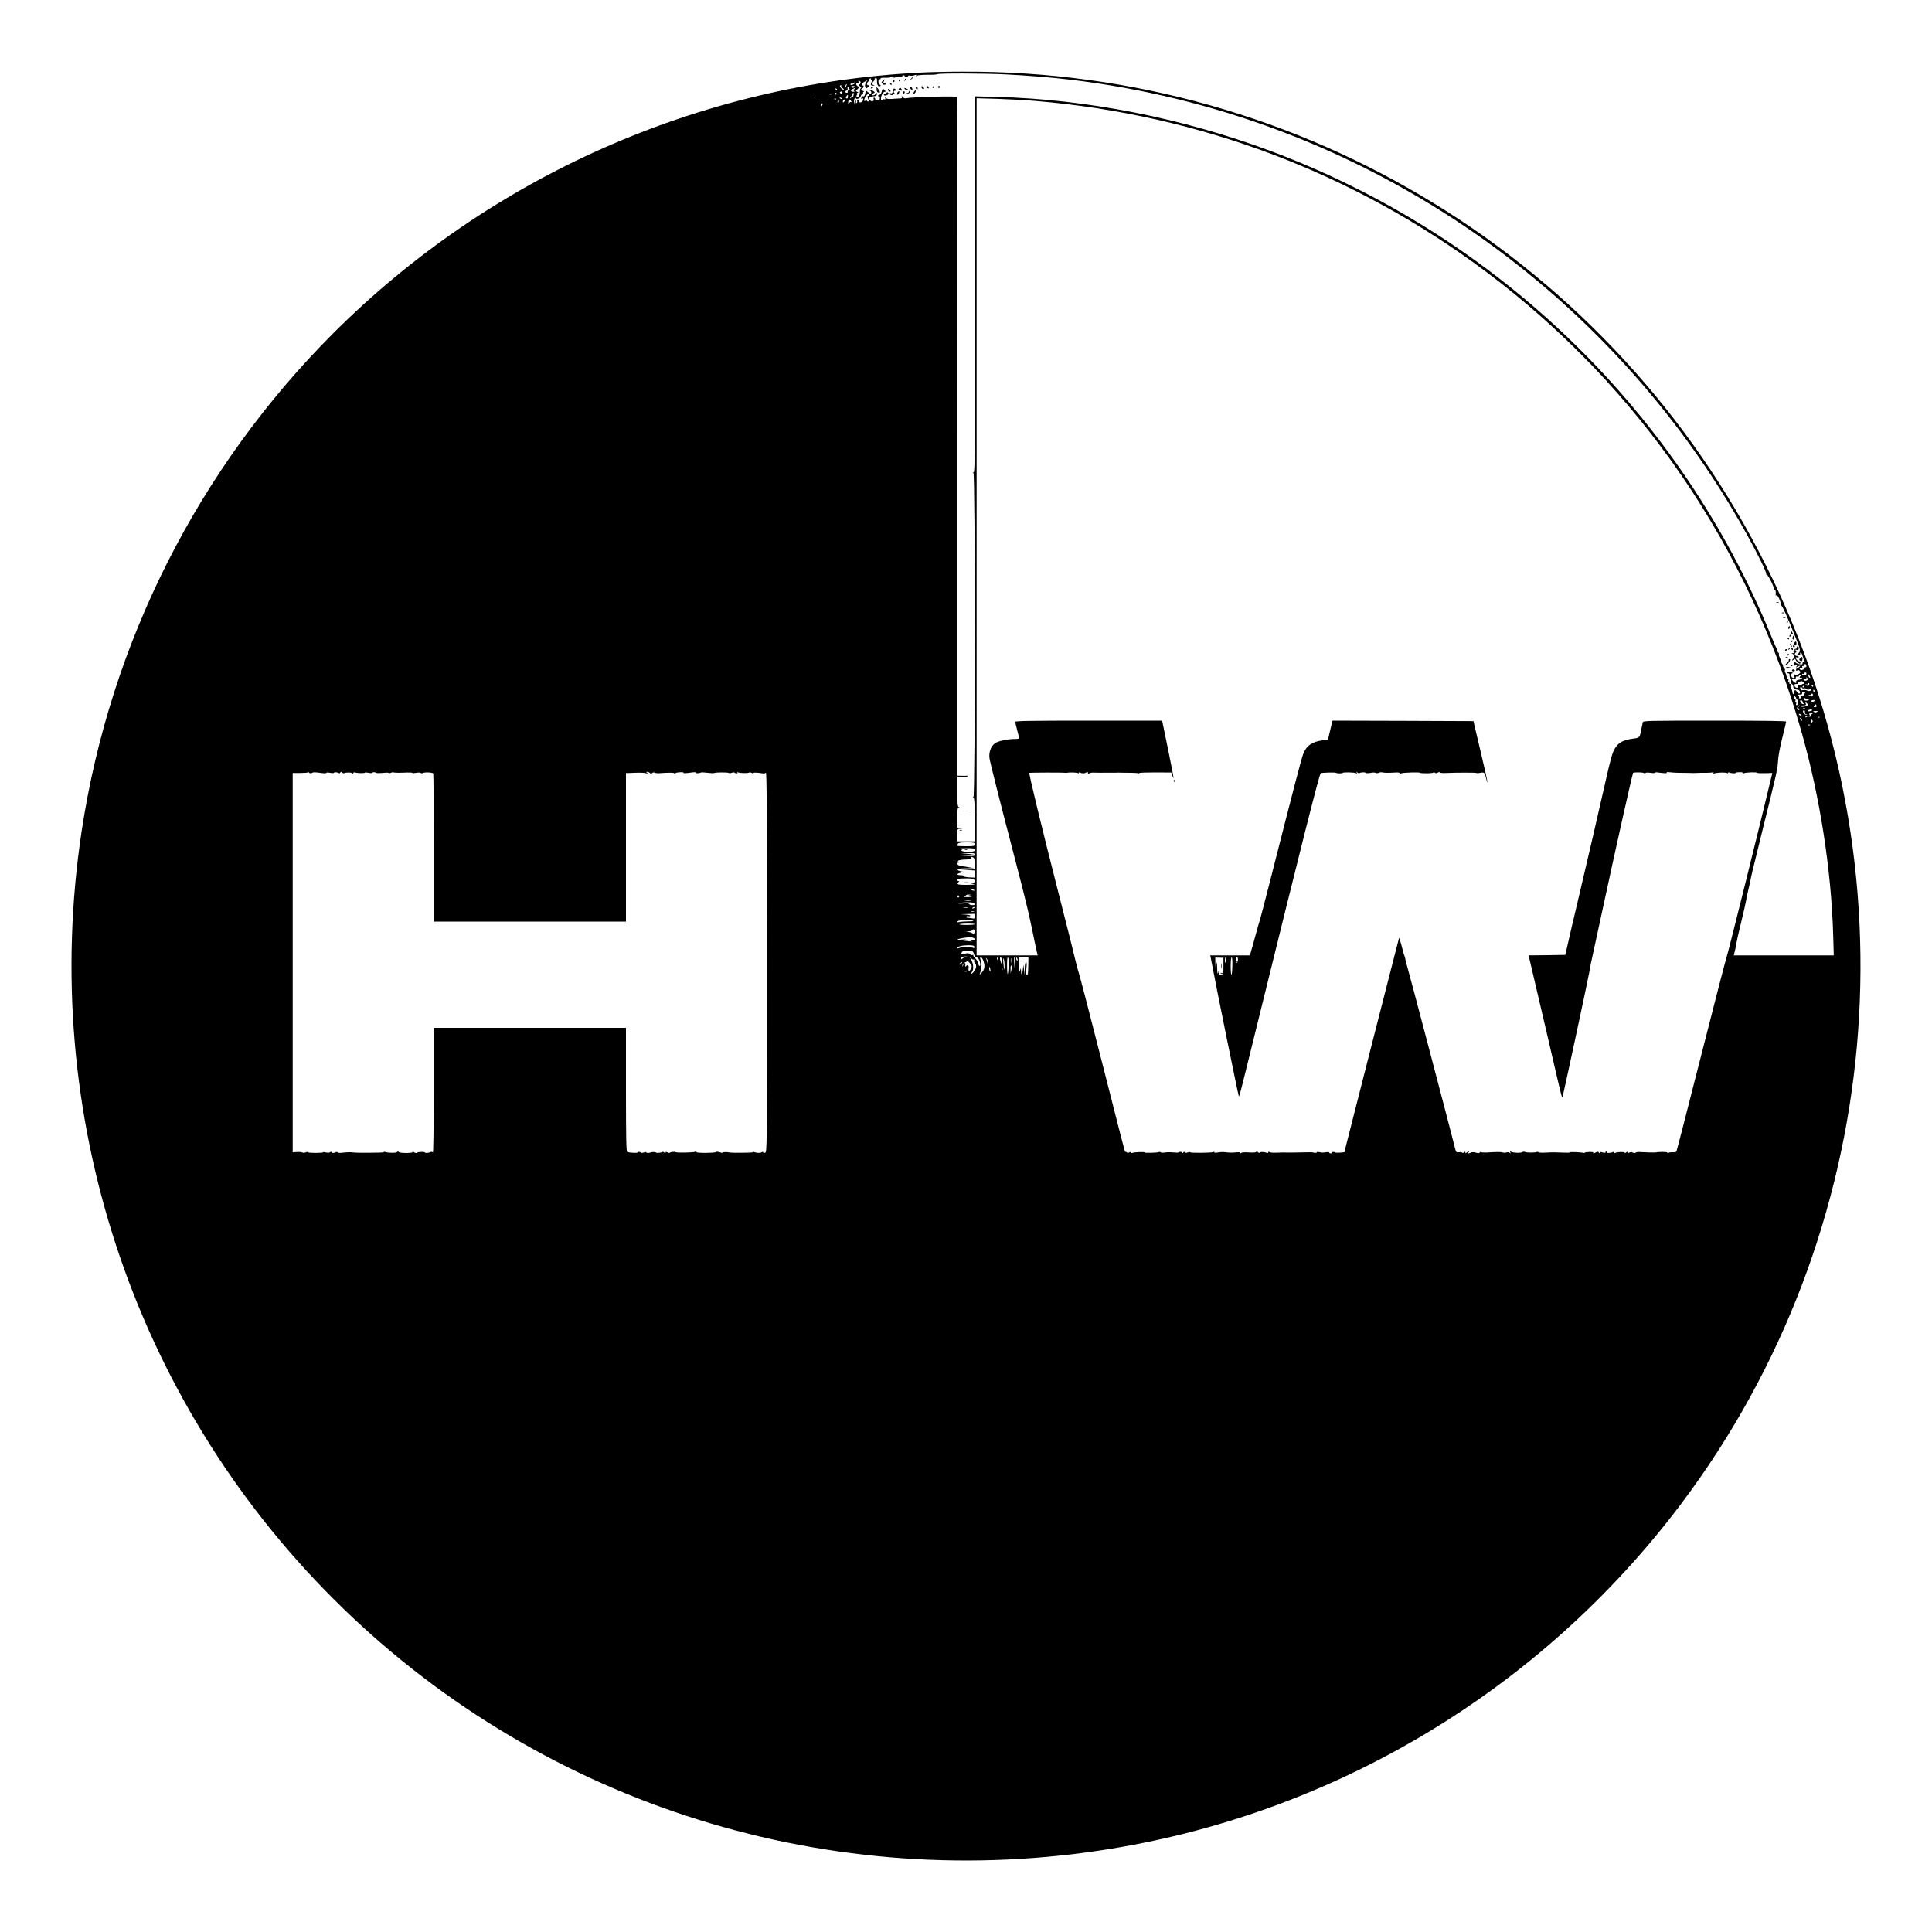
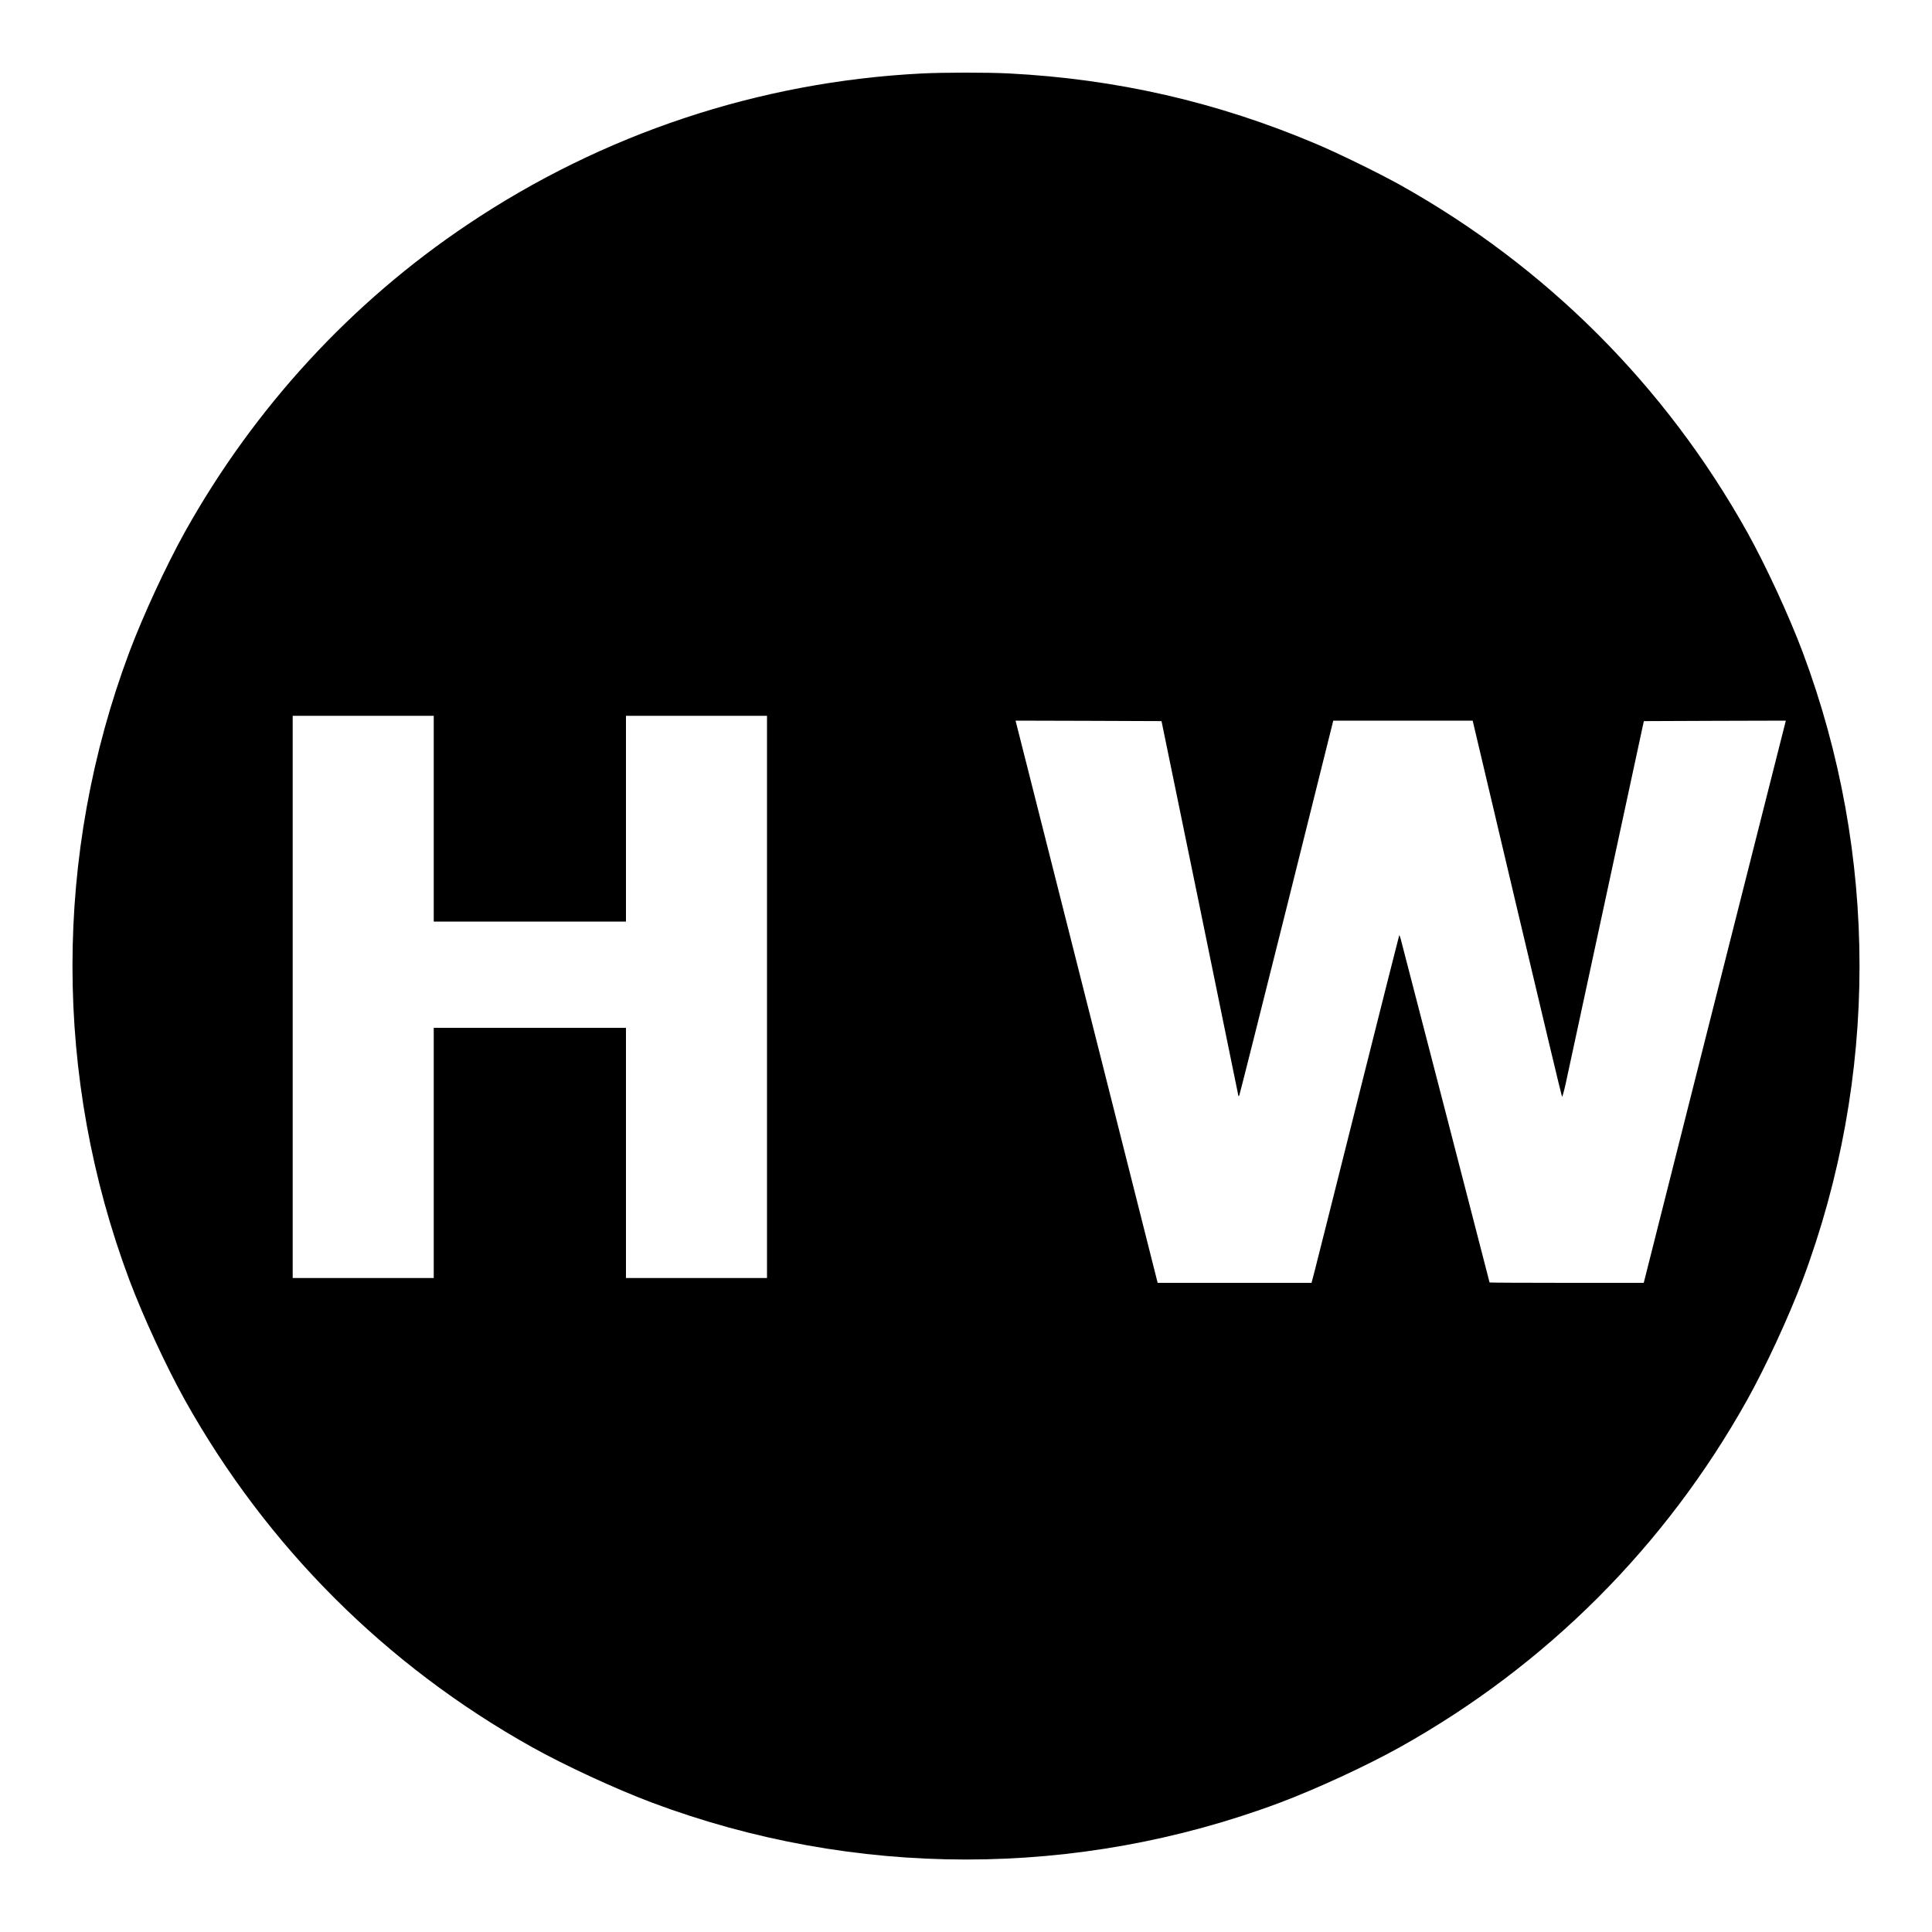
<svg xmlns="http://www.w3.org/2000/svg" version="1.0" width="2000pt" height="2000pt" viewBox="0 0 2000 2000" preserveAspectRatio="xMidYMid meet">
  <g transform="translate(0,2000) scale(0.1,-0.1)" fill="#000000" stroke="none">
-     <path d="M9540 19249 c-2293 -112 -4467 -1076 -6090 -2699 -1396 -1396 -2311 -3206 -2605 -5155 -441 -2921 524 -5864 2605 -7945 2081 -2081 5024 -3046 7945 -2605 2395 362 4555 1653 6013 3594 2103 2801 2443 6569 875 9704 -1577 3153 -4797 5133 -8318 5115 -148 0 -340 -4 -425 -9z m870 -19 c224 -11 485 -32 680 -56 2952 -355 5552 -2105 6994 -4707 114 -206 207 -397 200 -409 -4 -6 -3 -8 3 -5 12 8 86 -141 77 -155 -4 -7 -2 -8 4 -4 12 7 17 -10 14 -49 -2 -14 0 -16 6 -7 11 17 56 -83 46 -100 -4 -6 -3 -8 3 -5 10 6 67 -120 163 -362 41 -105 42 -116 7 -142 -5 -3 1 -9 13 -12 16 -4 20 -2 16 8 -3 8 -1 17 4 20 5 3 15 -14 21 -37 7 -24 17 -49 22 -56 7 -9 6 -11 -7 -6 -11 4 -16 1 -16 -11 0 -14 -6 -16 -32 -11 -18 3 -38 13 -44 21 -8 11 -11 7 -11 -18 0 -18 2 -26 5 -19 2 6 11 12 19 12 13 0 13 -2 2 -17 -13 -15 -12 -15 8 -5 30 16 37 15 19 -3 -8 -8 -19 -15 -24 -15 -5 0 -9 -7 -9 -15 0 -10 4 -12 12 -5 9 7 16 5 25 -5 11 -13 10 -18 -6 -30 -10 -8 -27 -12 -37 -9 -16 5 -18 2 -12 -16 6 -18 3 -21 -12 -18 -25 5 -31 48 -6 49 10 0 5 4 -12 10 -18 5 -33 5 -39 -1 -7 -7 -5 -10 6 -10 10 0 15 -8 14 -22 -1 -13 4 -32 11 -44 7 -11 10 -24 6 -28 -4 -4 -1 -11 6 -16 8 -4 15 -19 16 -32 1 -12 7 -24 13 -24 7 -1 20 -2 31 -3 22 -1 37 -41 15 -41 -7 0 -18 9 -24 20 -13 25 -30 17 -25 -11 3 -13 0 -19 -8 -16 -7 2 -12 13 -12 24 -1 11 -6 27 -13 36 -7 8 -10 22 -6 31 4 9 1 16 -6 16 -7 0 -10 7 -6 16 4 10 2 13 -6 8 -8 -5 -9 -2 -5 9 4 10 2 17 -4 17 -6 0 -9 7 -5 15 3 8 1 15 -4 15 -6 0 -9 3 -8 8 1 4 -3 17 -10 28 -6 12 -8 24 -4 28 3 4 1 10 -5 14 -6 4 -13 16 -15 27 -1 11 -6 22 -10 25 -4 3 -9 15 -11 25 -2 11 -9 30 -15 43 -7 12 -10 26 -7 31 3 5 1 11 -4 13 -5 1 -11 12 -13 23 -1 11 -5 22 -8 25 -3 3 -23 48 -44 100 -947 2334 -2836 4169 -5201 5050 -907 338 -1893 532 -2822 557 l-233 6 0 -1524 c0 -838 0 -1714 0 -1946 0 -335 -2 -423 -12 -424 -10 0 -10 -2 -1 -6 19 -7 19 -3353 0 -3354 -9 0 -9 -2 1 -6 9 -3 12 -59 12 -229 l0 -224 -90 0 -90 0 0 65 c0 64 0 65 28 66 l27 2 -27 4 -28 4 0 105 c0 76 3 104 13 105 10 0 10 2 0 6 -10 3 -13 45 -13 160 l0 154 50 -2 c27 -2 53 1 57 5 5 4 3 7 -2 6 -6 -1 -31 -2 -57 -1 l-48 1 0 3512 c0 1931 -2 3513 -4 3515 -11 11 -461 -1 -519 -13 -21 -4 -32 -1 -43 13 -12 15 -13 15 -8 1 5 -14 -1 -17 -28 -17 -18 -1 -55 -3 -81 -5 -36 -2 -50 1 -58 13 -9 14 -10 13 -5 -3 5 -15 2 -17 -14 -13 -11 3 -18 1 -14 -4 3 -5 1 -9 -5 -9 -28 0 -1 89 28 90 11 0 11 3 1 15 -18 22 -27 18 -33 -15 -4 -18 -13 -30 -22 -30 -8 0 -15 -5 -15 -11 0 -5 4 -8 9 -5 5 3 9 -6 9 -19 0 -20 -6 -25 -24 -25 -15 0 -24 6 -24 15 0 8 -5 15 -11 15 -6 0 -8 -7 -5 -15 9 -24 -24 -32 -41 -10 -11 17 -11 20 4 29 10 5 29 10 43 10 17 1 26 7 28 21 2 17 1 18 -10 5 -7 -8 -19 -16 -26 -17 -17 -4 -15 16 3 23 14 6 13 8 -2 20 -10 7 -27 13 -38 13 -17 -1 -17 -2 -2 -6 9 -2 17 -11 17 -19 0 -18 -15 -18 -34 1 -20 21 -23 19 -30 -16 -4 -21 -10 -29 -20 -26 -8 3 -16 -2 -19 -14 -4 -15 -2 -18 7 -10 10 8 12 5 11 -12 -2 -26 -45 -39 -45 -13 0 9 -5 16 -11 16 -6 0 -9 -7 -6 -15 4 -8 2 -17 -4 -20 -5 -4 -9 -3 -8 2 4 24 -4 34 -11 13 l-8 -25 -1 27 c-1 26 14 47 21 29 5 -13 48 6 48 23 0 7 7 17 16 20 8 3 12 10 9 16 -3 5 0 10 7 11 7 0 2 5 -12 10 -23 9 -23 11 -7 20 9 6 17 17 17 25 0 8 -4 12 -10 9 -5 -3 -10 1 -10 9 0 9 15 23 33 32 27 15 30 15 19 2 -17 -21 -25 -61 -10 -52 7 5 9 1 5 -9 -5 -14 -3 -15 13 -4 22 13 27 28 8 25 -15 -4 -18 24 -3 34 5 4 10 13 10 19 0 7 6 14 14 17 9 3 11 0 6 -8 -6 -10 -3 -12 10 -6 15 5 16 4 6 -8 -6 -8 -13 -22 -15 -33 -3 -14 2 -19 22 -20 15 0 19 1 10 4 -22 5 -23 26 -3 43 8 7 12 16 9 21 -3 5 2 9 11 9 11 0 16 -7 14 -22 -4 -37 10 -68 28 -61 14 6 14 7 0 18 -19 14 -18 55 1 55 7 0 11 4 8 9 -3 5 18 7 47 6 28 -1 58 2 66 9 11 8 15 8 18 -1 3 -9 10 -10 24 -3 10 6 30 8 44 6 14 -3 25 0 25 5 0 5 7 9 16 9 8 0 13 -4 9 -9 -3 -6 4 -9 15 -8 11 1 20 5 20 10 0 5 9 7 21 4 12 -3 32 -1 46 4 18 7 22 6 17 -4 -6 -9 -4 -9 7 -1 8 6 54 10 107 10 52 -1 99 2 105 6 17 11 477 9 707 -2z m-1500 -85 c0 -7 -6 -16 -12 -19 -9 -3 -7 -9 6 -20 11 -9 15 -16 9 -16 -5 0 -10 -14 -11 -30 -1 -47 -11 -70 -28 -63 -10 4 -12 9 -4 18 5 6 7 15 3 18 -3 4 0 7 8 8 8 0 6 3 -5 8 -19 7 -19 8 1 28 20 20 20 20 1 32 -21 13 -19 38 2 33 7 -2 10 3 7 12 -4 10 -1 13 9 9 7 -3 14 -11 14 -18z m-70 -15 c-20 -13 -43 -13 -35 0 4 6 10 8 15 5 5 -3 12 0 15 6 4 5 10 8 13 4 4 -3 0 -10 -8 -15z m-77 -15 c-3 -9 -8 -14 -10 -11 -3 3 -2 9 2 15 9 16 15 13 8 -4z m-55 -4 c-2 -5 6 -17 17 -25 13 -11 15 -15 5 -14 -18 4 -40 30 -34 40 7 11 15 10 12 -1z m134 -13 c-9 -9 -15 -9 -24 0 -9 9 -7 12 12 12 19 0 21 -3 12 -12z m-57 -8 c-3 -5 0 -10 7 -10 8 0 6 -5 -5 -11 -9 -6 -15 -14 -12 -20 4 -5 -1 -9 -9 -9 -20 0 -21 16 -1 24 8 3 12 12 9 21 -3 8 -1 15 6 15 6 0 8 -4 5 -10z m-120 -18 c-3 -3 -11 0 -18 7 -9 10 -8 11 6 5 10 -3 15 -9 12 -12z m181 7 c-15 -9 -16 -13 -5 -20 10 -6 8 -9 -8 -9 -13 0 -23 4 -23 10 0 10 29 29 45 29 6 0 2 -4 -9 -10z m-129 -46 c-3 -3 -11 -2 -17 2 -9 6 -9 10 1 16 14 8 27 -7 16 -18z m-57 -3 c0 -5 -4 -10 -10 -10 -5 0 -10 5 -10 10 0 6 5 10 10 10 6 0 10 -4 10 -10z m175 -19 c-3 -12 -11 -19 -16 -16 -5 4 -9 1 -9 -6 0 -7 -3 -9 -7 -5 -5 4 1 14 11 22 11 8 16 14 12 14 -4 0 -4 5 -1 11 11 16 18 3 10 -20z m-228 13 c-3 -3 -12 -4 -19 -1 -8 3 -5 6 6 6 11 1 17 -2 13 -5z m391 -9 c-2 -5 -6 -9 -10 -7 -11 3 -10 -16 2 -39 9 -15 7 -19 -5 -19 -10 0 -13 5 -9 13 6 9 5 9 -8 0 -8 -7 -17 -10 -21 -7 -10 10 27 74 41 71 7 -1 12 -6 10 -12z m-221 -15 c-1 -20 -8 -25 -20 -14 -3 3 0 12 6 20 16 17 16 17 14 -6z m-340 -6 c-3 -3 -12 -4 -19 -1 -8 3 -5 6 6 6 11 1 17 -2 13 -5z m278 -14 c3 -6 -1 -7 -9 -4 -18 7 -21 14 -7 14 6 0 13 -4 16 -10z m-58 -6 c-3 -3 -12 -4 -19 -1 -8 3 -5 6 6 6 11 1 17 -2 13 -5z m2063 -19 c1703 -143 3301 -749 4662 -1767 1589 -1190 2732 -2861 3273 -4785 187 -666 302 -1410 322 -2080 l6 -213 -517 0 -518 0 7 28 c4 15 9 36 11 47 1 11 3 20 4 20 1 0 4 14 5 30 2 17 24 116 50 220 26 105 48 206 51 225 2 19 9 50 14 70 8 31 31 137 46 210 3 14 45 185 93 380 166 668 172 697 177 780 2 48 20 146 44 240 22 88 40 164 40 170 0 7 -232 10 -739 10 -696 0 -740 -1 -745 -17 -2 -10 -7 -34 -11 -53 -20 -107 -20 -107 -81 -115 -122 -15 -177 -50 -215 -139 -12 -28 -41 -136 -64 -241 -80 -356 -222 -967 -322 -1390 -25 -104 -60 -253 -77 -330 l-32 -140 -190 -3 -190 -2 23 -98 c13 -53 89 -378 169 -722 150 -649 152 -655 158 -649 5 5 265 1217 277 1289 4 30 15 87 24 125 9 39 67 311 131 605 120 560 293 1332 300 1339 8 8 99 7 111 -1 6 -5 14 -5 17 0 3 5 26 6 51 2 25 -4 45 -4 45 0 0 4 12 6 28 4 76 -10 101 -11 96 -2 -4 6 8 7 28 4 19 -3 61 -5 94 -6 32 0 77 0 99 -1 47 -2 71 -2 105 0 14 1 51 2 83 1 32 0 63 2 69 6 7 4 8 3 4 -5 -6 -8 -1 -10 16 -6 42 11 128 10 129 0 0 -5 3 -4 6 3 2 6 10 9 15 5 15 -8 69 -12 64 -4 -2 3 16 7 40 7 27 1 41 -2 37 -9 -4 -6 -1 -7 8 -2 15 10 139 14 139 5 0 -3 35 -5 79 -4 l78 2 -23 -96 c-88 -372 -419 -1705 -444 -1787 -23 -78 -106 -397 -305 -1179 -118 -466 -218 -852 -221 -857 -3 -5 -20 -9 -38 -7 -17 1 -37 -2 -44 -6 -7 -4 -12 -3 -12 3 0 8 -94 8 -120 1 -8 -2 -131 1 -165 4 -16 2 -35 -1 -42 -6 -7 -6 -19 -6 -30 0 -11 7 -24 7 -35 1 -12 -7 -18 -6 -18 2 0 9 -3 9 -14 0 -9 -7 -17 -8 -20 -2 -6 9 -80 6 -97 -4 -5 -4 -9 -1 -9 5 0 6 -4 9 -8 6 -19 -11 -73 -16 -67 -6 3 5 1 10 -4 10 -6 0 -11 -4 -11 -9 0 -6 -12 -6 -30 -1 -21 6 -30 5 -30 -3 0 -8 -3 -7 -9 2 -6 10 -13 11 -29 2 -25 -13 -35 -14 -28 -2 6 9 -81 7 -90 -2 -3 -3 -11 -4 -17 -1 -18 6 -136 11 -132 5 2 -4 -29 -5 -68 -3 -92 4 -108 4 -190 0 -38 -2 -71 0 -74 5 -2 4 -8 5 -12 2 -14 -8 -105 -9 -124 0 -9 4 -23 3 -30 -2 -14 -10 -82 -9 -111 3 -15 6 -17 4 -11 -7 7 -11 6 -12 -6 -3 -8 7 -23 8 -34 4 -11 -4 -29 -4 -40 0 -19 6 -55 6 -166 -1 -25 -1 -50 1 -56 4 -6 4 -13 2 -15 -4 -3 -8 -14 -8 -40 -1 -20 6 -41 6 -49 1 -8 -5 -21 -9 -29 -9 -13 0 -13 1 0 10 8 5 10 10 5 10 -6 0 -16 -5 -23 -12 -9 -9 -12 -9 -12 1 0 10 -3 11 -14 2 -8 -7 -17 -8 -20 -3 -3 5 -18 7 -34 4 -26 -3 -29 -1 -39 40 -26 109 -466 1782 -488 1855 -13 46 -26 93 -27 105 -2 13 -6 28 -9 33 -4 6 -17 53 -30 105 -13 52 -25 88 -26 80 -2 -8 -26 -100 -53 -205 -50 -193 -470 -1839 -498 -1952 l-15 -61 -44 -4 c-25 -2 -46 -1 -49 1 -8 9 -43 8 -38 -1 3 -4 -2 -8 -10 -8 -9 0 -16 4 -16 9 0 4 -12 6 -27 4 -40 -6 -45 -6 -75 0 -16 3 -28 2 -28 -3 0 -5 -10 -6 -22 -4 -27 7 -29 7 -93 5 -72 -2 -188 -3 -202 -2 -18 1 -39 1 -108 -2 -33 -1 -63 3 -67 8 -5 6 -8 5 -8 -2 0 -7 -6 -10 -12 -8 -31 11 -68 13 -74 4 -3 -6 -12 -5 -22 3 -9 8 -17 9 -19 3 -2 -6 -30 -8 -73 -5 -40 3 -75 1 -80 -4 -7 -7 -10 -6 -10 0 0 6 -20 8 -52 4 -29 -3 -71 -2 -93 1 -22 4 -59 4 -82 -1 -26 -4 -43 -4 -43 2 0 5 -5 6 -11 2 -16 -9 -239 -11 -239 -2 0 4 -11 3 -25 -2 -16 -6 -26 -6 -31 1 -4 8 -9 7 -15 -2 -5 -8 -9 -9 -9 -4 0 6 -9 11 -20 11 -11 0 -20 -3 -20 -6 0 -3 -24 -3 -52 0 -29 3 -70 3 -91 -1 -21 -3 -40 -2 -43 3 -3 4 -10 5 -16 2 -13 -8 -148 -11 -148 -4 0 8 -116 3 -129 -5 -6 -3 -11 -1 -11 5 0 7 -6 8 -18 1 -13 -7 -23 -6 -30 1 -7 7 -12 8 -13 2 -1 -13 -33 109 -258 996 -111 437 -211 820 -221 850 -10 30 -25 87 -34 125 -8 39 -92 372 -186 740 -170 666 -301 1206 -294 1214 4 4 351 5 369 1 6 -1 15 -1 20 0 33 7 115 3 116 -5 0 -5 3 -4 6 3 3 9 9 10 17 3 9 -8 51 -8 51 -1 0 1 8 3 18 5 10 2 14 -1 10 -8 -4 -7 0 -8 13 -2 10 4 28 8 39 7 11 0 36 -1 55 -1 19 0 44 -1 55 0 11 0 47 0 80 0 33 0 65 0 70 1 6 0 24 0 40 -1 17 0 59 -1 94 -1 34 0 67 -2 71 -5 5 -3 11 -2 13 2 3 5 79 7 169 7 l163 -1 12 -34 c7 -19 12 -29 12 -22 1 10 -98 501 -114 571 l-5 22 -760 0 c-601 0 -760 -3 -760 -12 0 -7 9 -47 20 -88 11 -41 20 -78 20 -82 0 -5 -19 -8 -42 -8 -76 0 -172 -20 -206 -43 -43 -29 -67 -92 -59 -156 5 -39 107 -443 271 -1071 95 -366 131 -511 170 -700 24 -118 47 -227 51 -242 l7 -28 -316 0 -316 0 0 4437 0 4436 213 -6 c116 -4 295 -13 397 -22z m-1976 0 c-4 -8 -10 -15 -15 -15 -4 0 -6 7 -3 15 4 8 10 15 15 15 4 0 6 -7 3 -15z m67 -2 c8 -10 9 -14 2 -10 -7 4 -16 0 -22 -10 -10 -17 -10 -16 -11 3 0 17 7 34 15 34 2 0 9 -8 16 -17z m-127 -8 c-4 -8 -8 -15 -10 -15 -2 0 -4 7 -4 15 0 8 4 15 10 15 5 0 7 -7 4 -15z m-170 -30 c-4 -8 -8 -15 -10 -15 -2 0 -4 7 -4 15 0 8 4 15 10 15 5 0 7 -7 4 -15z m10186 -5811 c0 -8 -4 -13 -9 -11 -5 1 -9 -2 -9 -7 0 -13 -30 -28 -42 -21 -17 10 -11 25 7 18 12 -5 15 -2 11 9 -4 10 -1 15 10 14 9 0 16 5 14 12 -1 8 2 11 8 7 5 -3 10 -13 10 -21z m0 -79 c0 -17 -35 -21 -45 -5 -3 6 1 7 9 4 9 -3 16 -1 16 5 0 6 5 11 10 11 6 0 10 -7 10 -15z m40 -38 c0 -5 -4 -5 -10 -2 -5 3 -10 14 -10 23 0 15 2 15 10 2 5 -8 10 -19 10 -23z m-97 16 c-7 -2 -13 -9 -13 -14 0 -6 4 -8 9 -4 5 3 12 1 16 -4 3 -6 -11 -13 -30 -17 -25 -4 -35 -11 -31 -20 9 -23 -18 -15 -36 10 -16 22 -16 23 8 18 18 -3 24 0 24 13 0 11 5 15 15 11 8 -3 15 -1 15 4 0 6 8 10 18 9 10 0 12 -3 5 -6z m61 -46 c-15 -9 -34 -2 -34 13 0 5 7 7 15 4 9 -4 15 0 15 7 0 11 2 11 10 -1 6 -10 5 -17 -6 -23z m-34 -22 c10 -12 10 -15 -4 -15 -9 0 -16 -5 -16 -11 0 -6 -9 -8 -22 -4 -17 6 -20 4 -15 -9 5 -11 1 -16 -12 -16 -10 0 -21 9 -24 20 -4 16 0 20 20 20 13 0 22 4 18 9 -4 8 7 14 36 20 4 0 12 -6 19 -14z m60 -20 c0 -18 -26 -20 -36 -3 -4 6 -3 8 4 4 6 -3 13 -2 17 4 9 14 15 12 15 -5z m40 -15 c0 -5 -2 -10 -4 -10 -3 0 -8 5 -11 10 -3 6 -1 10 4 10 6 0 11 -4 11 -10z m-90 -4 c0 -3 -4 -8 -10 -11 -5 -3 -10 -1 -10 4 0 6 5 11 10 11 6 0 10 -2 10 -4z m-25 -17 c4 -6 13 -8 21 -5 7 3 16 1 19 -4 9 -14 42 -12 48 3 4 7 6 6 6 -5 1 -21 -18 -28 -42 -16 -11 5 -29 7 -42 4 -17 -4 -24 -1 -28 14 -5 21 7 27 18 9z m130 -29 c3 -5 1 -10 -4 -10 -6 0 -11 5 -11 10 0 6 2 10 4 10 3 0 8 -4 11 -10z m-92 -17 c-7 -3 -13 -11 -13 -18 0 -7 -9 -15 -21 -18 -12 -3 -18 -10 -14 -16 3 -6 -1 -11 -11 -11 -10 0 -14 3 -11 7 4 3 2 12 -4 20 -9 10 -6 13 14 13 17 0 25 4 22 13 -3 7 5 12 22 13 16 1 22 -1 16 -3z m74 -28 c0 -18 -16 -19 -37 -4 -13 9 -12 10 3 5 9 -3 17 -1 17 4 0 6 4 10 8 10 5 0 9 -7 9 -15z m-172 -38 c1 -7 7 -11 14 -9 8 1 10 -2 4 -10 -4 -7 -6 -21 -5 -30 2 -10 -2 -18 -8 -18 -7 0 -10 7 -6 15 3 8 1 15 -4 15 -5 0 -7 7 -4 15 4 8 2 15 -3 15 -5 0 -9 9 -9 20 0 14 4 16 11 9 5 -5 10 -15 10 -22z m120 -7 c19 -3 16 -8 -9 -12 -18 -4 -26 0 -29 13 -4 15 -2 17 11 10 10 -5 22 -10 27 -11z m64 -20 c-6 -5 -19 -6 -27 -2 -13 4 -12 7 4 12 23 9 41 1 23 -10z m-119 -4 c0 -8 6 -17 13 -19 7 -3 5 -6 -5 -6 -10 -1 -22 8 -28 19 -9 16 -8 20 5 20 8 0 15 -6 15 -14z m53 -37 c-14 -13 -61 -21 -67 -11 -3 5 2 9 12 9 36 0 41 3 35 21 -6 15 -5 15 11 3 9 -8 13 -18 9 -22z m91 -4 c4 -10 -1 -15 -15 -15 -17 0 -18 2 -7 15 16 18 15 18 22 0z m-182 -7 c-8 -8 -9 -15 -1 -25 8 -9 8 -13 1 -13 -18 0 -24 20 -12 35 7 8 15 15 18 15 3 0 1 -5 -6 -12z m65 -24 c-3 -3 -12 -4 -19 -1 -8 3 -5 6 6 6 11 1 17 -2 13 -5z m73 -15 c0 -4 -11 -9 -24 -11 -15 -3 -23 -1 -20 6 5 12 44 16 44 5z m-76 -23 c-3 -8 2 -16 13 -19 16 -4 16 -5 1 -6 -18 -1 -42 32 -31 42 10 11 22 -3 17 -17z m127 5 c-8 -5 -20 -7 -28 -4 -21 8 -15 13 15 13 20 0 23 -3 13 -9z m-48 -18 c-7 -3 -13 -11 -13 -19 0 -8 -8 -14 -17 -13 -12 0 -13 2 -5 6 8 3 10 9 3 16 -7 9 -2 12 17 13 15 1 21 -1 15 -3z m-112 -20 c13 -15 12 -15 -8 -4 -24 12 -29 21 -14 21 5 0 15 -7 22 -17z m59 -7 c0 -3 -4 -8 -10 -11 -5 -3 -10 -1 -10 4 0 6 5 11 10 11 6 0 10 -2 10 -4z m127 -12 c-3 -3 -12 -4 -19 -1 -8 3 -5 6 6 6 11 1 17 -2 13 -5z m-187 -19 c7 -9 8 -15 2 -15 -5 0 -12 7 -16 15 -3 8 -4 15 -2 15 2 0 9 -7 16 -15z m67 -1 c-3 -3 -12 -4 -19 -1 -8 3 -5 6 6 6 11 1 17 -2 13 -5z m47 -25 c-9 -15 -20 -10 -20 10 0 15 3 17 13 9 7 -6 10 -14 7 -19z m-27 -35 c-3 -3 -12 -4 -19 -1 -8 3 -5 6 6 6 11 1 17 -2 13 -5z m-15520 -499 c6 0 14 3 18 6 3 4 22 5 41 3 18 -2 50 -6 69 -8 19 -2 35 0 35 4 0 4 16 4 35 0 19 -4 37 -5 40 -1 5 9 36 8 52 -2 6 -4 13 -1 16 5 3 10 7 10 19 1 8 -7 17 -11 19 -8 11 10 79 11 84 1 3 -8 7 -8 11 1 3 7 11 10 18 7 21 -8 97 -10 102 -3 2 4 20 3 39 -1 19 -4 37 -4 40 0 5 9 24 8 40 -1 6 -3 38 -3 72 0 34 4 59 3 57 -1 -3 -4 6 -4 19 1 14 6 27 8 29 6 5 -5 67 -6 146 -2 28 1 52 -1 52 -4 0 -4 18 -3 40 1 22 4 43 3 46 -1 3 -5 10 -6 16 -3 20 13 108 9 113 -4 3 -8 5 -355 5 -773 l0 -759 995 0 995 0 0 768 0 769 38 1 c93 5 143 4 169 -2 21 -5 24 -4 13 4 -13 8 -13 10 0 10 9 0 21 -5 28 -12 9 -9 15 -9 24 0 6 6 18 8 27 3 9 -4 30 -7 46 -5 82 6 146 7 151 1 4 -4 11 -4 17 0 16 10 88 13 83 4 -5 -8 15 -7 97 4 22 2 35 1 32 -5 -5 -8 38 -5 54 4 3 2 33 0 66 -4 33 -4 64 -5 69 -2 14 8 147 8 152 0 3 -4 15 -3 28 2 13 5 27 6 30 2 11 -11 36 -11 30 0 -5 7 -2 8 5 3 15 -9 109 -11 117 -2 4 3 15 2 25 -4 11 -5 19 -6 19 -1 0 5 24 5 53 2 28 -4 54 -7 57 -8 3 0 11 4 18 10 9 8 12 -385 12 -1960 0 -1961 0 -1970 -20 -1975 -11 -3 -20 -1 -20 5 0 5 -6 6 -12 1 -17 -10 -47 -10 -76 -1 -13 5 -21 5 -19 0 4 -6 -226 -8 -245 -2 -19 6 -68 4 -68 -2 0 -4 -14 -2 -31 4 -18 6 -34 7 -38 2 -8 -11 -201 -12 -201 -1 0 5 -8 6 -17 3 -26 -8 -187 -11 -200 -3 -10 7 -52 2 -61 -7 -2 -3 -13 -1 -23 5 -14 7 -19 6 -19 -2 0 -8 -4 -9 -13 0 -8 6 -16 9 -19 6 -8 -8 -68 -13 -68 -6 0 4 -12 6 -27 5 -16 -1 -28 -3 -28 -4 0 -1 -10 -4 -22 -5 -13 -1 -23 2 -23 6 0 5 -11 4 -24 -1 -13 -5 -27 -6 -30 -2 -10 9 -36 11 -36 2 0 -8 -83 -4 -107 5 -10 3 -13 141 -13 645 l0 640 -995 0 -995 0 0 -652 c0 -376 -4 -647 -9 -639 -5 7 -14 10 -20 6 -16 -9 -61 -14 -61 -6 0 4 -18 7 -40 6 -22 0 -40 -3 -40 -7 0 -8 -21 -5 -37 5 -7 5 -13 5 -13 0 0 -12 -134 -11 -142 1 -5 8 -11 7 -19 -1 -10 -10 -92 -9 -127 3 -7 2 -11 0 -8 -4 3 -6 -289 -8 -319 -2 -18 4 -69 2 -112 -3 -24 -3 -45 -2 -48 4 -4 5 -12 6 -18 2 -18 -11 -47 -11 -47 1 0 7 -4 6 -11 -1 -6 -6 -23 -8 -45 -3 -18 4 -32 5 -30 1 2 -3 -31 -6 -75 -6 -43 0 -79 3 -79 7 0 4 -11 4 -23 -1 -13 -5 -29 -6 -36 -2 -7 5 -33 7 -57 5 l-44 -3 0 1963 0 1964 76 0 c41 0 78 3 81 6 4 4 9 3 12 -2 3 -4 11 -8 18 -7z m6873 -735 c0 -19 -7 -20 -90 -20 -49 0 -90 2 -90 4 0 30 15 36 96 36 77 0 84 -2 84 -20z m0 -58 c0 -15 -9 -18 -57 -19 -32 -1 -64 2 -73 7 -13 8 -13 10 0 11 8 1 -1 5 -20 9 -25 5 -10 8 58 9 82 1 92 -1 92 -17z m0 -49 c0 -16 -9 -17 -82 -13 l-83 5 80 5 80 6 -70 5 -70 5 73 2 c63 2 72 0 72 -15z m-16 -29 c12 -5 16 -21 16 -65 l0 -59 -72 -2 -73 -2 73 -3 72 -4 0 -37 0 -37 -60 3 c-33 2 -58 8 -54 13 3 5 -11 9 -30 9 -47 0 -46 16 2 26 l37 8 -34 5 c-19 3 -36 12 -39 19 -3 9 19 12 85 13 l88 2 -55 9 c-30 5 -70 11 -87 14 -31 5 -49 34 -20 34 9 0 8 3 -2 9 -19 12 15 22 85 24 40 1 53 5 50 14 -6 15 -4 15 18 7z m14 -242 c3 -21 1 -22 -55 -18 l-58 5 54 -10 c30 -5 57 -12 60 -14 2 -3 -37 -5 -87 -5 -68 0 -91 3 -89 13 1 6 7 15 12 19 6 5 5 8 -2 8 -19 0 -16 18 5 23 9 3 49 4 87 4 65 -2 70 -4 73 -25z m-8 -92 c13 -9 13 -10 0 -10 -8 0 -22 5 -30 10 -13 9 -13 10 0 10 8 0 22 -5 30 -10z m-50 -60 c-23 -6 -21 -8 15 -12 28 -3 21 -5 -25 -5 -36 0 -55 2 -42 4 12 2 22 9 22 14 0 5 12 9 28 8 l27 -1 -25 -8z m-100 -10 c0 -5 -4 -10 -10 -10 -5 0 -10 5 -10 10 0 6 5 10 10 10 6 0 10 -4 10 -10z m118 -47 c-16 -2 -40 -2 -55 0 -16 2 -3 4 27 4 30 0 43 -2 28 -4z m26 -19 c9 -3 16 -10 16 -15 0 -13 -48 -11 -56 2 -4 8 -28 10 -68 6 -36 -3 -53 -1 -41 3 24 10 127 13 149 4z m-56 -51 c-10 -2 -28 -2 -40 0 -13 2 -5 4 17 4 22 1 32 -1 23 -4z m72 3 c0 -2 -7 -7 -16 -10 -8 -3 -12 -2 -9 4 6 10 25 14 25 6z m-7 -43 c-7 -2 -21 -2 -30 0 -10 3 -4 5 12 5 17 0 24 -2 18 -5z m7 -49 c0 -24 -3 -26 -31 -20 -17 3 -38 6 -46 6 -8 0 -11 5 -8 11 4 6 13 8 21 5 7 -3 16 -1 19 4 3 5 -23 11 -57 13 -58 3 -57 3 20 5 l82 2 0 -26z m-20 -44 c17 -5 2 -8 -48 -8 -40 -1 -82 -4 -93 -7 -10 -4 -19 -2 -19 4 0 16 117 25 160 11z m20 -37 c0 -5 -38 -8 -84 -8 -46 0 -79 3 -73 7 16 10 157 10 157 1z m0 -71 c0 -24 -10 -34 -24 -23 -6 5 -24 11 -41 14 l-30 4 32 2 c17 0 35 6 38 11 10 16 25 11 25 -8z m-22 -68 c35 -10 27 -31 -10 -28 -31 3 -31 3 -8 -6 22 -9 21 -9 -9 -5 -18 3 -43 5 -55 6 -19 1 -19 2 4 10 17 5 7 6 -30 3 -69 -8 -60 5 12 16 74 11 71 10 96 4z m18 -96 c2 -14 -2 -15 -27 -6 -30 10 -101 7 -131 -6 -10 -5 -18 -4 -18 1 0 15 51 28 113 28 48 0 61 -3 63 -17z m-19 -46 c6 -4 15 -20 18 -35 4 -15 13 -27 20 -27 18 0 34 -22 41 -58 8 -41 -12 -43 -21 -3 -3 16 -17 39 -30 51 -14 13 -22 27 -19 31 3 5 -1 6 -9 3 -8 -3 -21 1 -28 9 -10 10 -22 12 -44 6 -16 -5 -33 -9 -37 -9 -11 0 -5 23 7 32 13 10 87 10 102 0z m-67 -59 c-14 -3 -29 -9 -34 -14 -16 -15 -29 -10 -16 6 7 8 27 14 44 14 27 -2 28 -2 6 -6z m84 -26 c4 4 4 0 1 -9 -3 -8 0 -22 8 -29 19 -19 15 -52 -8 -83 -24 -32 -42 -35 -21 -4 18 26 12 88 -13 128 -15 25 -15 25 5 7 11 -9 24 -14 28 -10z m98 -19 c17 -50 10 -86 -22 -120 -21 -21 -22 -21 -15 -3 14 38 17 104 7 134 -9 25 -8 31 3 31 7 0 20 -19 27 -42z m47 -17 c-1 -24 -2 -24 -8 5 -4 17 -11 37 -15 45 -4 8 0 5 8 -5 9 -11 16 -31 15 -45z m98 37 c-3 -8 -6 -5 -6 6 -1 11 2 17 5 13 3 -3 4 -12 1 -19z m42 -15 c-1 -34 -2 -35 -9 -13 -11 36 -11 50 0 50 6 0 10 -17 9 -37z m30 -47 c1 -67 -5 -55 -12 24 -4 40 -2 57 3 45 5 -11 9 -42 9 -69z m42 57 c2 -63 -3 -138 -9 -145 -4 -4 -7 33 -7 83 -1 49 3 89 7 89 4 0 8 -12 9 -27z m26 -25 c-2 -13 -4 -5 -4 17 -1 22 1 32 4 23 2 -10 2 -28 0 -40z m42 -15 c-2 -70 -6 -63 -11 20 -2 26 0 47 4 47 5 0 7 -30 7 -67z m24 47 c3 -11 1 -18 -4 -14 -5 3 -9 12 -9 20 0 20 7 17 13 -6z m112 -57 c-3 -100 -3 -103 -16 -103 -7 0 -8 21 -4 65 5 45 4 65 -4 65 -7 0 -12 -25 -13 -67 l-1 -68 -7 60 c-6 52 -7 54 -9 20 -1 -22 -6 -49 -11 -60 -7 -16 -9 -12 -10 20 -2 39 -3 39 -10 10 -6 -23 -8 -15 -9 37 0 36 -4 73 -7 82 -5 13 3 16 48 16 l54 0 -1 -77z m-604 15 c22 -24 23 -32 9 -59 -16 -29 -29 -23 -23 11 4 31 -11 38 -30 15 -5 -6 -7 0 -4 13 3 12 1 22 -4 22 -5 0 -14 -10 -19 -22 -8 -19 -10 -20 -7 -3 1 11 13 25 27 32 32 16 29 17 51 -9z m-81 8 c0 -2 -7 -9 -15 -16 -13 -11 -14 -10 -9 4 5 14 24 23 24 12z m510 -76 l-8 -35 -1 45 c-1 27 3 40 8 35 6 -6 6 -25 1 -45z m-218 5 c3 -13 1 -22 -3 -19 -9 5 -13 44 -5 44 2 0 6 -11 8 -25z m125 -7 c-3 -8 -6 -5 -6 6 -1 11 2 17 5 13 3 -3 4 -12 1 -19z m-370 -14 c-3 -3 -12 -4 -19 -1 -8 3 -5 6 6 6 11 1 17 -2 13 -5z" />
-     <path d="M9429 19183 c-13 -16 -12 -17 4 -4 16 13 21 21 13 21 -2 0 -10 -8 -17 -17z" />
-     <path d="M9366 19173 c-6 -14 -5 -15 5 -6 7 7 10 15 7 18 -3 3 -9 -2 -12 -12z" />
-     <path d="M9135 19160 c-11 -12 -13 -20 -6 -20 7 0 10 -4 7 -8 -2 -4 4 -9 15 -9 10 -1 19 2 19 8 0 5 -3 8 -7 8 -20 -3 -23 3 -13 21 6 11 9 20 7 20 -2 0 -12 -9 -22 -20z" />
-     <path d="M9305 19170 c-3 -5 -1 -10 4 -10 6 0 11 5 11 10 0 6 -2 10 -4 10 -3 0 -8 -4 -11 -10z" />
-     <path d="M9245 19160 c-3 -5 -1 -10 4 -10 6 0 11 5 11 10 0 6 -2 10 -4 10 -3 0 -8 -4 -11 -10z" />
-     <path d="M9215 19130 c3 -5 8 -10 11 -10 2 0 4 5 4 10 0 6 -5 10 -11 10 -5 0 -7 -4 -4 -10z" />
-     <path d="M9540 19095 c0 -8 7 -15 16 -15 14 0 14 3 4 15 -7 8 -14 15 -16 15 -2 0 -4 -7 -4 -15z" />
-     <path d="M9596 19101 c-3 -5 1 -11 9 -14 9 -4 12 -1 8 9 -6 16 -10 17 -17 5z" />
-     <path d="M9655 19100 c-3 -5 -1 -10 4 -10 6 0 11 5 11 10 0 6 -2 10 -4 10 -3 0 -8 -4 -11 -10z" />
-     <path d="M9710 19100 c0 -5 5 -10 10 -10 6 0 10 5 10 10 0 6 -4 10 -10 10 -5 0 -10 -4 -10 -10z" />
-     <path d="M9015 19090 c-3 -6 1 -7 9 -4 18 7 21 14 7 14 -6 0 -13 -4 -16 -10z" />
-     <path d="M9075 19073 c0 -18 6 -29 18 -31 22 -4 21 7 -1 36 l-18 23 1 -28z" />
-     <path d="M9422 19088 c2 -6 10 -14 16 -16 7 -2 10 2 6 12 -7 18 -28 22 -22 4z" />
-     <path d="M9480 19091 c0 -6 5 -13 10 -16 6 -3 10 1 10 9 0 9 -4 16 -10 16 -5 0 -10 -4 -10 -9z" />
-     <path d="M9245 19060 c-5 -21 -11 -30 -21 -26 -8 3 -14 1 -14 -3 0 -13 29 -21 35 -10 4 5 12 6 18 3 8 -5 8 -3 0 7 -17 18 -16 27 4 31 15 3 15 4 0 16 -13 11 -16 9 -22 -18z" />
-     <path d="M9305 19080 c-3 -5 -4 -10 -1 -10 2 0 12 -3 20 -6 12 -5 15 -2 10 10 -7 18 -20 21 -29 6z" />
-     <path d="M9365 19080 c3 -5 14 -10 23 -10 15 0 15 2 2 10 -20 13 -33 13 -25 0z" />
-     <path d="M9192 19069 c2 -7 10 -15 17 -17 8 -3 12 1 9 9 -2 7 -10 15 -17 17 -8 3 -12 -1 -9 -9z" />
-     <path d="M9462 19050 c-8 -13 -8 -20 -2 -20 6 0 13 7 17 15 9 24 -1 27 -15 5z" />
-     <path d="M9290 19041 c-7 -15 -7 -21 0 -21 12 0 25 28 17 36 -3 3 -10 -4 -17 -15z" />
-     <path d="M9346 19045 c-3 -8 -1 -15 4 -15 13 0 22 18 11 24 -5 3 -11 -1 -15 -9z" />
-     <path d="M9410 19052 c0 -6 -8 -13 -17 -15 -16 -4 -16 -5 -1 -6 18 -1 34 16 24 26 -3 4 -6 1 -6 -5z" />
-     <path d="M9176 19035 c-3 -9 -10 -13 -16 -10 -5 3 -10 1 -10 -4 0 -13 20 -14 40 -1 11 7 12 12 4 20 -8 8 -13 7 -18 -5z" />
-     <path d="M18388 13763 c6 -2 18 -2 25 0 6 3 1 5 -13 5 -14 0 -19 -2 -12 -5z" />
-     <path d="M18448 13653 c7 -3 16 -2 19 1 4 3 -2 6 -13 5 -11 0 -14 -3 -6 -6z" />
-     <path d="M18458 13603 c6 -2 18 -2 25 0 6 3 1 5 -13 5 -14 0 -19 -2 -12 -5z" />
-     <path d="M18497 13565 c-4 -8 -3 -16 1 -19 4 -3 9 4 9 15 2 23 -3 25 -10 4z" />
-     <path d="M18517 13513 c-10 -9 -9 -23 1 -23 5 0 9 7 9 15 0 17 -1 18 -10 8z" />
-     <path d="M18537 13457 c-3 -9 1 -18 9 -21 16 -6 18 2 5 22 -7 11 -9 11 -14 -1z" />
-     <path d="M18525 13420 c-3 -5 -1 -10 4 -10 6 0 11 5 11 10 0 6 -2 10 -4 10 -3 0 -8 -4 -11 -10z" />
-     <path d="M18557 13400 c-3 -12 0 -20 8 -20 8 0 11 8 8 20 -3 11 -7 20 -8 20 -1 0 -5 -9 -8 -20z" />
-     <path d="M18505 13390 c3 -5 8 -10 11 -10 2 0 4 5 4 10 0 6 -5 10 -11 10 -5 0 -7 -4 -4 -10z" />
-     <path d="M18540 13359 c0 -5 5 -7 10 -4 6 3 10 8 10 11 0 2 -4 4 -10 4 -5 0 -10 -5 -10 -11z" />
-     <path d="M18573 13346 c-9 -11 -8 -15 7 -19 14 -3 18 0 17 14 -1 22 -8 23 -24 5z" />
-     <path d="M18530 13335 c0 -5 5 -17 10 -25 5 -8 10 -10 10 -5 0 6 -5 17 -10 25 -5 8 -10 11 -10 5z" />
-     <path d="M18560 13310 c0 -5 5 -10 10 -10 6 0 10 5 10 10 0 6 -4 10 -10 10 -5 0 -10 -4 -10 -10z" />
-     <path d="M18600 13295 c0 -8 -6 -14 -12 -12 -7 1 -12 -4 -10 -10 1 -7 -4 -13 -10 -13 -9 0 -8 -4 2 -10 12 -8 10 -10 -10 -11 -16 -1 -19 -3 -8 -6 24 -6 30 -32 13 -49 -20 -21 -19 -30 2 -13 13 11 17 11 21 1 5 -17 31 -42 44 -42 5 0 8 6 6 13 -3 6 -10 12 -17 12 -11 0 -31 23 -31 37 0 4 7 5 15 2 8 -4 15 -1 15 5 0 6 -9 11 -20 11 -21 0 -28 24 -10 35 8 5 8 11 0 20 -9 11 -7 12 9 8 16 -4 21 -1 21 16 0 11 -4 21 -10 21 -5 0 -10 -7 -10 -15z" />
-     <path d="M18516 13283 c-6 -14 -5 -15 5 -6 7 7 10 15 7 18 -3 3 -9 -2 -12 -12z" />
-     <path d="M18545 13280 c3 -5 8 -10 11 -10 2 0 4 5 4 10 0 6 -5 10 -11 10 -5 0 -7 -4 -4 -10z" />
-     <path d="M18480 13269 c0 -5 5 -7 10 -4 6 3 10 8 10 11 0 2 -4 4 -10 4 -5 0 -10 -5 -10 -11z" />
-     <path d="M18500 13219 c0 -5 5 -7 10 -4 6 3 10 8 10 11 0 2 -4 4 -10 4 -5 0 -10 -5 -10 -11z" />
-     <path d="M18488 13193 c7 -3 16 -2 19 1 4 3 -2 6 -13 5 -11 0 -14 -3 -6 -6z" />
-     <path d="M18633 13185 c-10 -10 -9 -16 1 -24 15 -13 26 -5 26 21 0 21 -10 23 -27 3z" />
-     <path d="M18519 13176 c-1 -3 -2 -11 -3 -17 0 -6 -9 -17 -19 -24 -10 -7 -15 -15 -10 -18 12 -7 55 50 43 58 -5 3 -11 4 -11 1z" />
-     <path d="M18535 13110 c4 -6 11 -8 16 -5 14 9 11 15 -7 15 -8 0 -12 -5 -9 -10z" />
-     <path d="M18490 13092 c0 -4 14 -9 32 -10 37 -3 35 2 -4 12 -16 3 -28 3 -28 -2z" />
-     <path d="M18550 13060 c0 -5 7 -10 15 -10 8 0 15 5 15 10 0 6 -7 10 -15 10 -8 0 -15 -4 -15 -10z" />
-     <path d="M9968 11603 c23 -2 59 -2 80 0 20 2 1 4 -43 4 -44 0 -61 -2 -37 -4z" />
-     <path d="M9938 11403 c7 -3 16 -2 19 1 4 3 -2 6 -13 5 -11 0 -14 -3 -6 -6z" />
-     <path d="M13770 12441 l-23 -99 -54 -6 c-110 -13 -170 -55 -203 -143 -19 -51 -92 -330 -341 -1308 -55 -214 -103 -401 -108 -415 -6 -14 -26 -86 -46 -160 -20 -74 -41 -150 -47 -167 l-10 -33 -205 0 -205 0 5 -22 c3 -13 13 -66 23 -118 29 -161 263 -1313 268 -1317 6 -6 2 -23 171 662 486 1973 661 2664 677 2681 7 6 158 10 158 4 0 -3 16 -5 35 -6 19 0 35 2 35 5 0 9 124 6 139 -3 10 -7 12 -5 6 5 -7 11 -6 12 7 2 8 -7 18 -10 21 -6 10 9 61 11 67 2 3 -4 24 -4 47 0 23 5 47 5 54 0 7 -4 20 -4 30 1 9 5 27 7 40 4 25 -5 63 -5 137 -1 23 2 42 -1 42 -6 0 -5 8 -6 18 -2 19 8 192 13 192 5 0 -3 32 -5 70 -5 39 0 70 4 70 9 0 6 5 5 12 -2 8 -8 17 -8 32 0 11 6 21 7 23 2 2 -5 29 -8 60 -6 117 5 313 5 319 0 3 -3 21 -2 40 2 39 9 47 0 60 -65 4 -22 9 -35 11 -30 2 6 -30 150 -71 320 l-73 310 -730 3 -729 2 -24 -99z m-1105 -2441 c0 -80 -1 -85 -23 -88 -17 -3 -22 2 -23 20 -1 23 -1 23 -9 -2 -6 -18 -9 -4 -10 50 -3 65 -4 70 -10 35 -7 -39 -7 -39 -9 16 l-1 56 43 -1 42 -1 0 -85z m31 65 c-2 -37 -16 -43 -16 -7 0 18 4 32 8 32 5 0 8 -11 8 -25z m61 -65 c-1 -49 -5 -90 -9 -90 -5 0 -8 41 -8 90 0 52 4 90 10 90 6 0 9 -37 7 -90z m58 63 c0 -15 -7 -28 -15 -31 -13 -3 -12 -2 0 7 9 6 10 11 3 11 -9 0 -11 15 -4 38 1 1 5 2 9 2 5 0 8 -12 7 -27z" />
-     <path d="M12643 10000 c0 -25 2 -35 4 -22 2 12 2 32 0 45 -2 12 -4 2 -4 -23z" />
-     <path d="M12638 9923 c7 -3 16 -2 19 1 4 3 -2 6 -13 5 -11 0 -14 -3 -6 -6z" />
-     <path d="M12151 11914 c0 -11 3 -14 6 -6 3 7 2 16 -1 19 -3 4 -6 -2 -5 -13z" />
-     <path d="M9988 11203 c6 -2 18 -2 25 0 6 3 1 5 -13 5 -14 0 -19 -2 -12 -5z" />
+     <path d="M9535 19239 c-1677 -86 -3295 -624 -4693 -1562 -1207 -808 -2210 -1899 -2927 -3182 -194 -348 -432 -863 -576 -1245 -785 -2096 -785 -4404 0 -6500 144 -382 382 -897 576 -1245 846 -1513 2077 -2744 3590 -3590 348 -194 863 -432 1245 -576 2096 -785 4404 -785 6500 0 382 144 897 382 1245 576 1513 846 2744 2077 3590 3590 194 348 432 863 576 1245 785 2096 785 4404 0 6500 -144 382 -382 897 -576 1245 -846 1513 -2077 2744 -3590 3590 -216 120 -627 322 -865 423 -1025 435 -2071 675 -3190 732 -220 11 -680 11 -905 -1z m-5045 -7714 l0 -1065 995 0 995 0 0 1065 0 1065 730 0 730 0 0 -2910 0 -2910 -730 0 -730 0 0 1295 0 1295 -995 0 -995 0 0 -1295 0 -1295 -730 0 -730 0 0 2910 0 2910 730 0 730 0 0 -1065z m7932 -925 c218 -1064 397 -1939 398 -1945 0 -5 4 -3 9 5 4 8 225 885 491 1948 l482 1932 722 0 721 0 459 -1943 c253 -1068 462 -1946 466 -1950 4 -4 21 59 39 140 17 81 206 958 420 1948 l388 1800 735 3 735 2 -117 -462 c-64 -255 -395 -1564 -736 -2910 l-618 -2448 -798 0 c-439 0 -798 2 -798 4 0 4 -886 3427 -921 3560 -6 21 -12 36 -14 35 -2 -2 -193 -760 -425 -1684 -232 -924 -435 -1733 -452 -1797 l-31 -118 -796 0 -797 0 -618 2448 c-341 1346 -672 2655 -736 2910 l-117 462 755 -2 756 -3 398 -1935z" />
  </g>
</svg>
